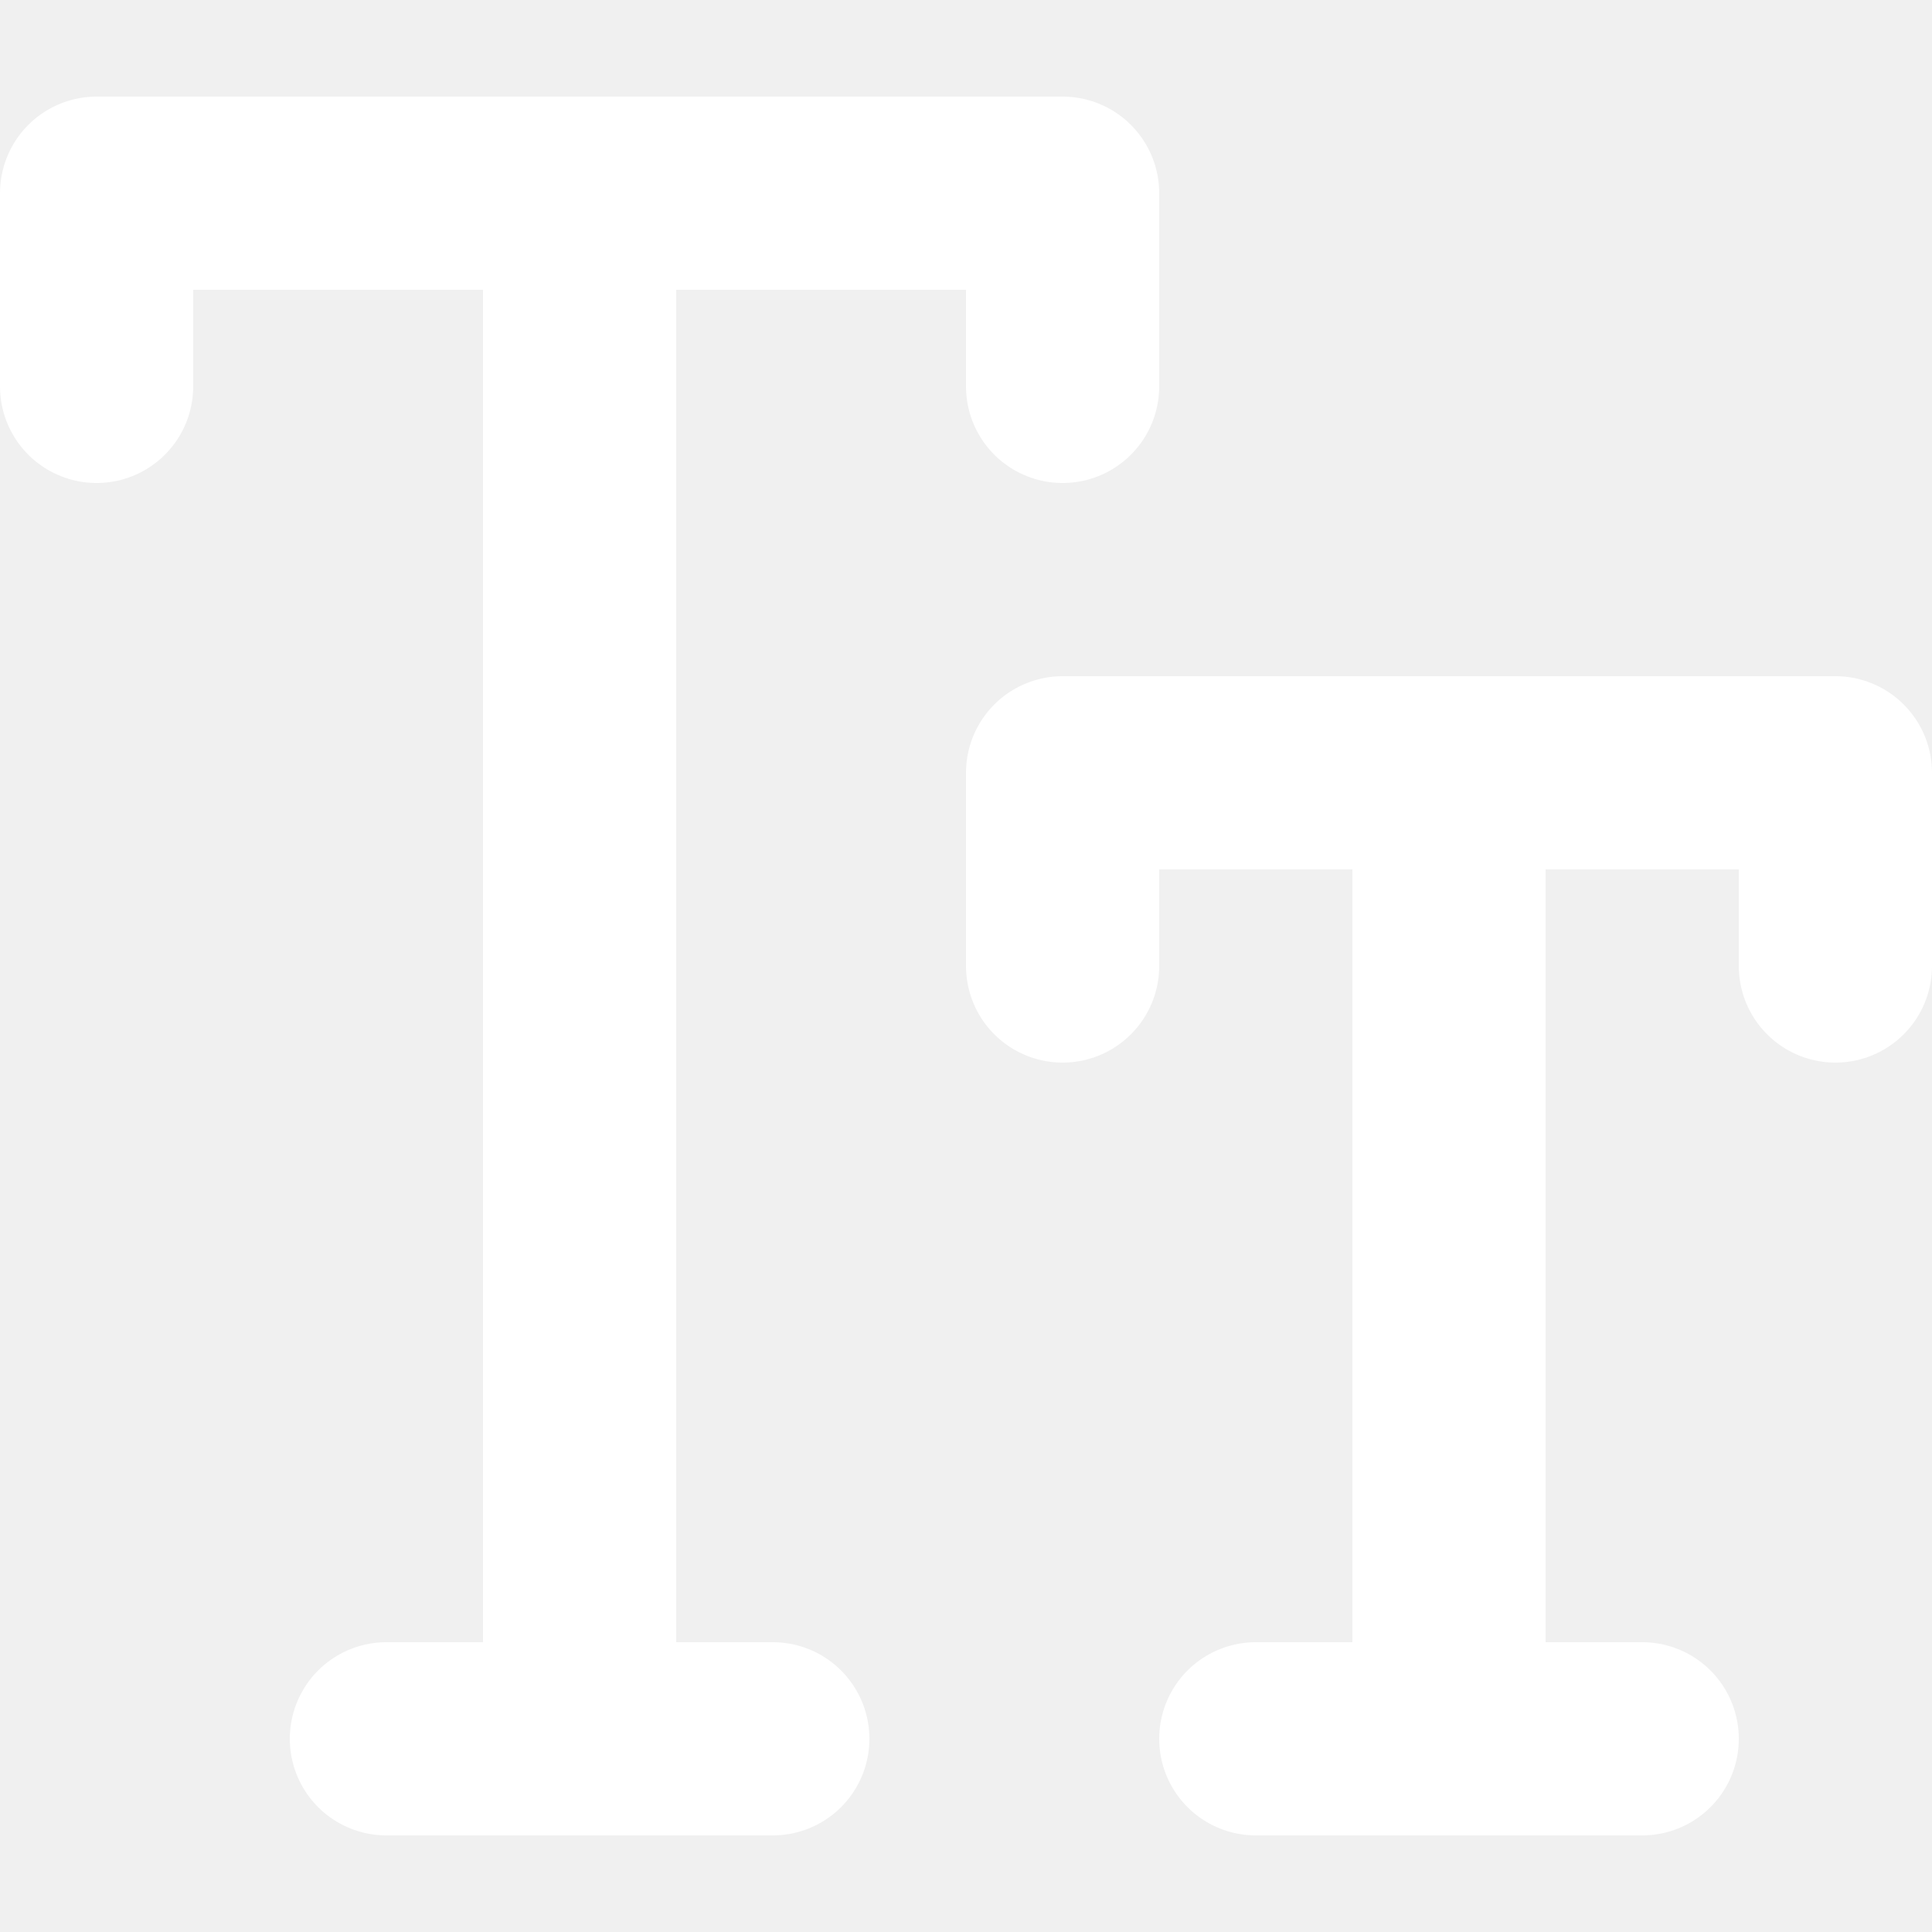
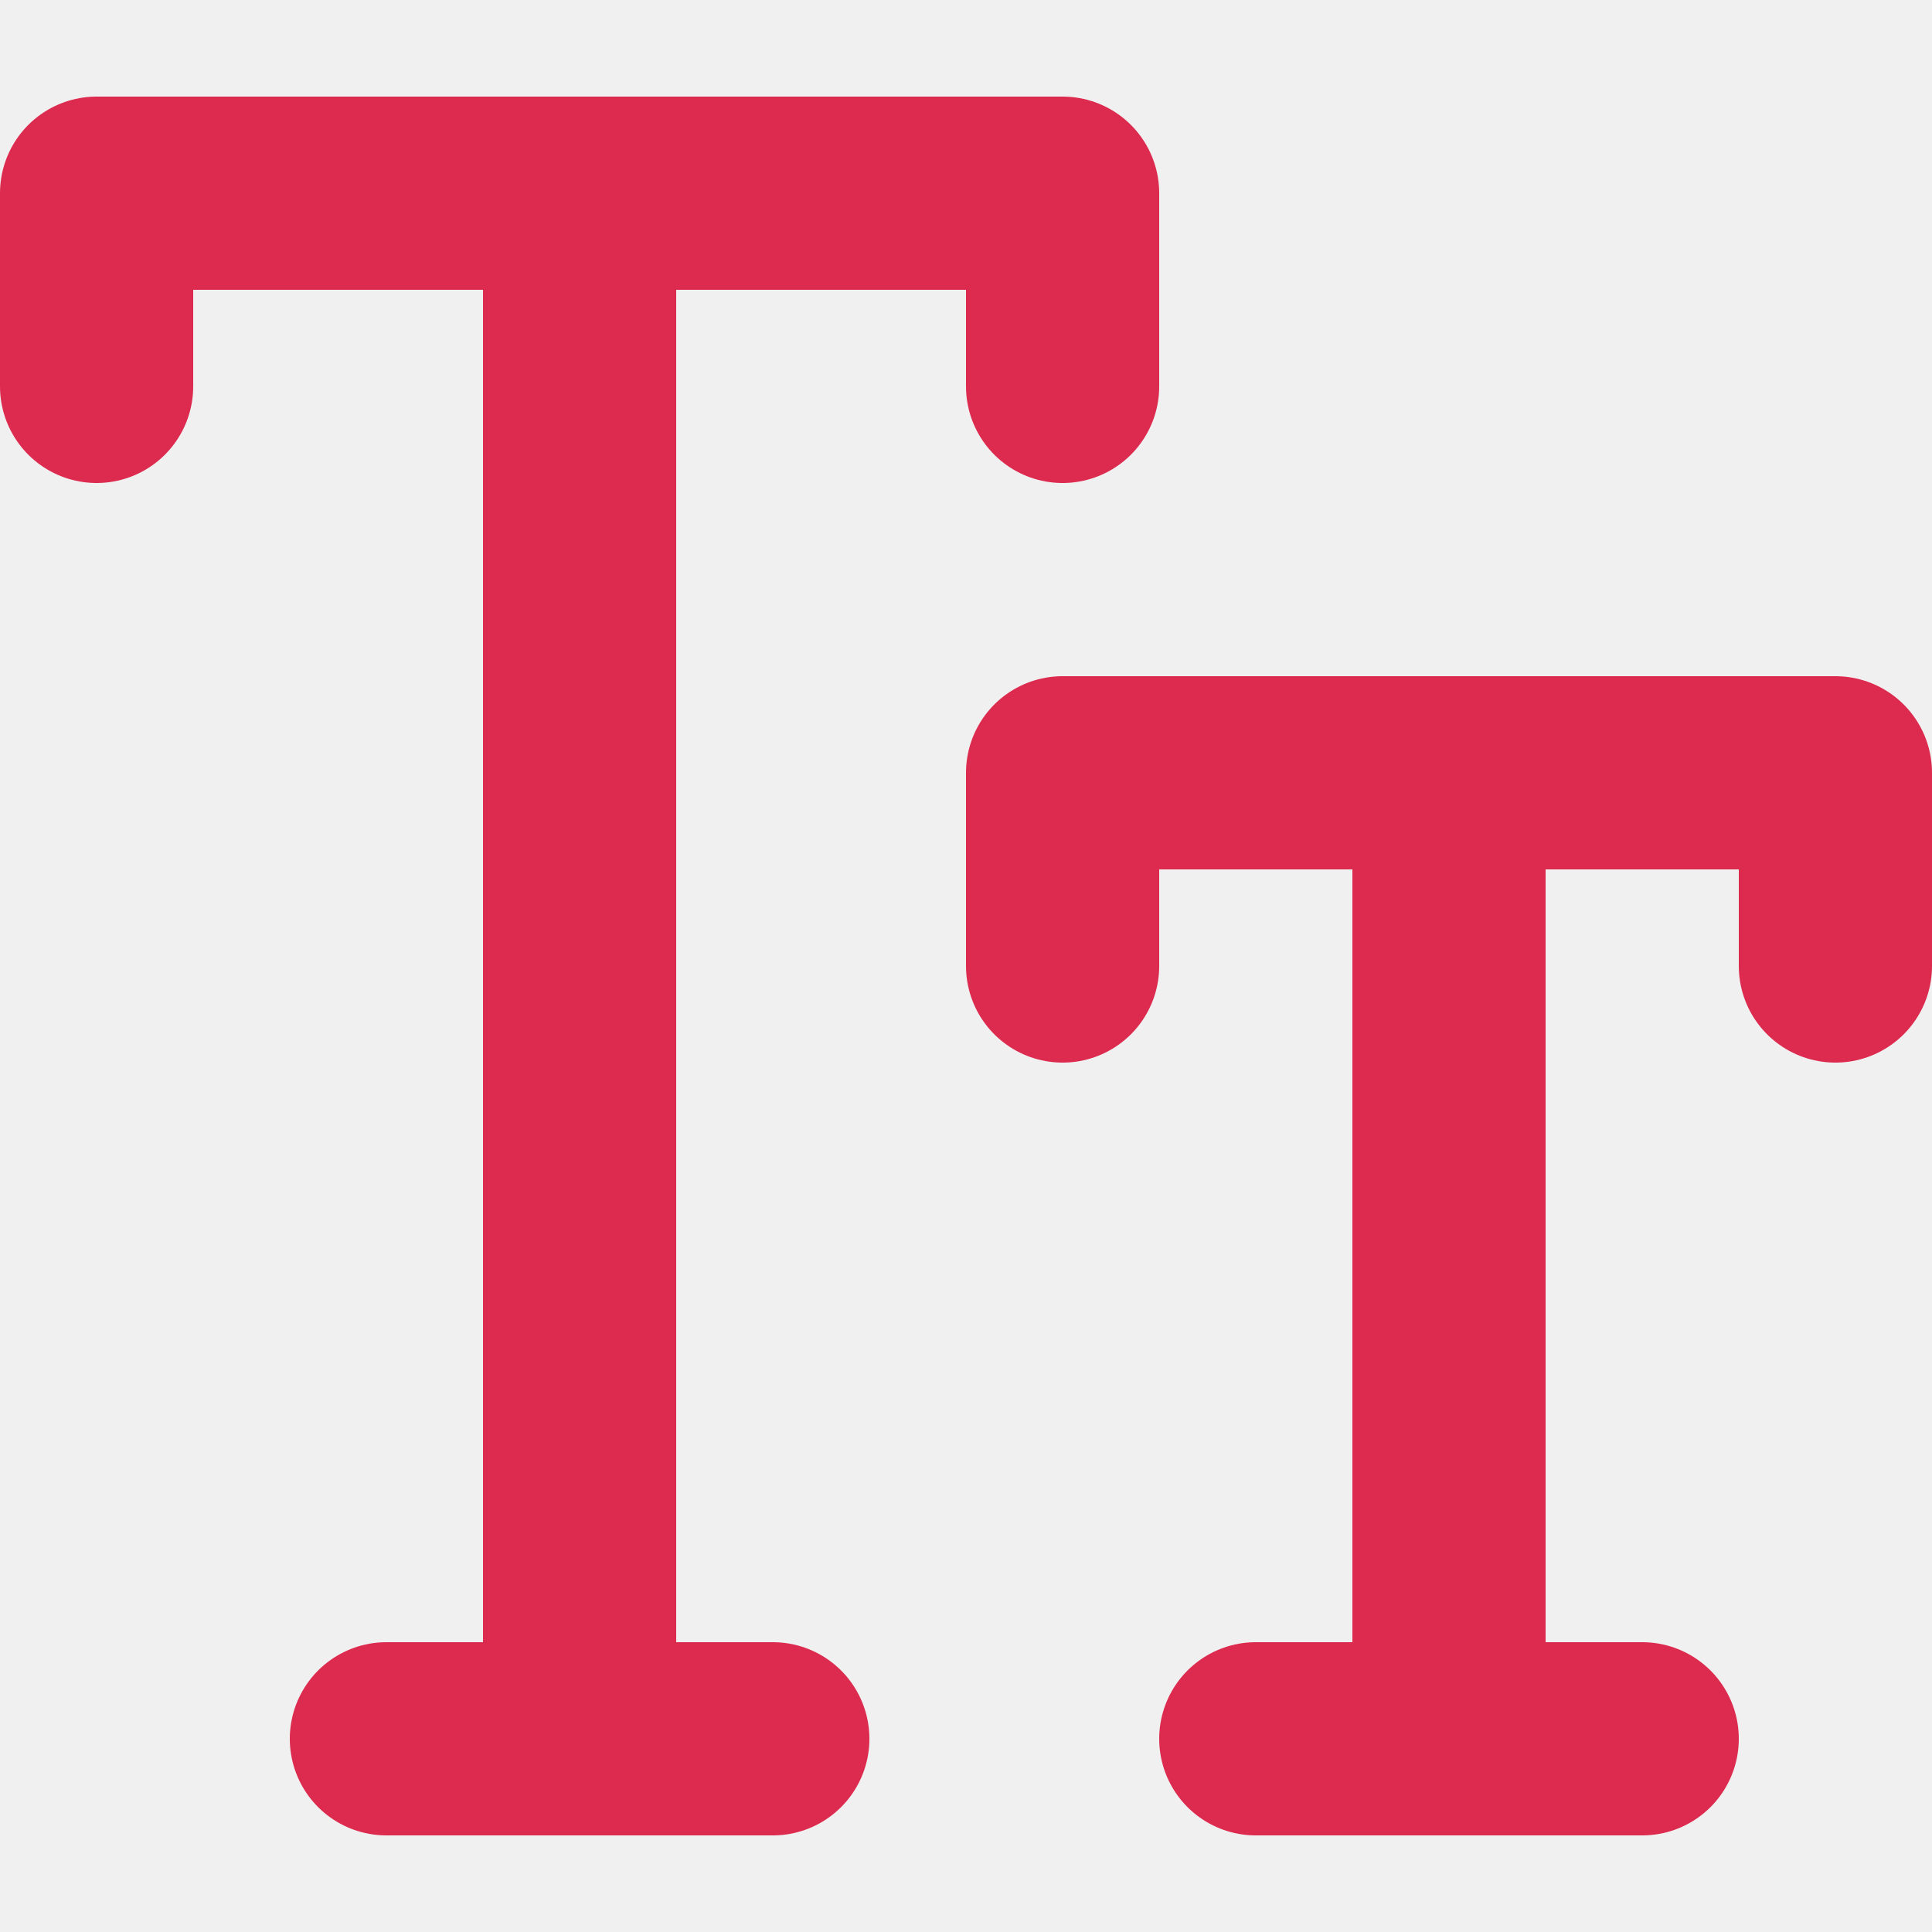
<svg xmlns="http://www.w3.org/2000/svg" width="40px" height="40px" viewBox="0 -1 20 20">
  <g id="text-size" transform="translate(-2 -3)">
-     <path id="primary" d="M21,12V10H13v2" fill="none" stroke="#ffffff" stroke-linecap="round" stroke-linejoin="round" stroke-width="2" />
-     <path id="primary-2" data-name="primary" d="M3,6V4H13V6" fill="none" stroke="#ffffff" stroke-linecap="round" stroke-linejoin="round" stroke-width="2" />
-     <path id="primary-3" data-name="primary" d="M17,10V20m-2,0h4M8,4V20M6,20h4" fill="none" stroke="#ffffff" stroke-linecap="round" stroke-linejoin="round" stroke-width="2" />
+     <path id="primary" d="M21,12V10H13v2" fill="none" stroke="#dd2b4f" stroke-linecap="round" stroke-linejoin="round" stroke-width="2" />
+     <path id="primary-2" data-name="primary" d="M3,6V4H13V6" fill="none" stroke="#dd2b4f" stroke-linecap="round" stroke-linejoin="round" stroke-width="2" />
+     <path id="primary-3" data-name="primary" d="M17,10V20m-2,0h4M8,4V20M6,20h4" fill="none" stroke="#dd2b4f" stroke-linecap="round" stroke-linejoin="round" stroke-width="2" />
  </g>
</svg>
